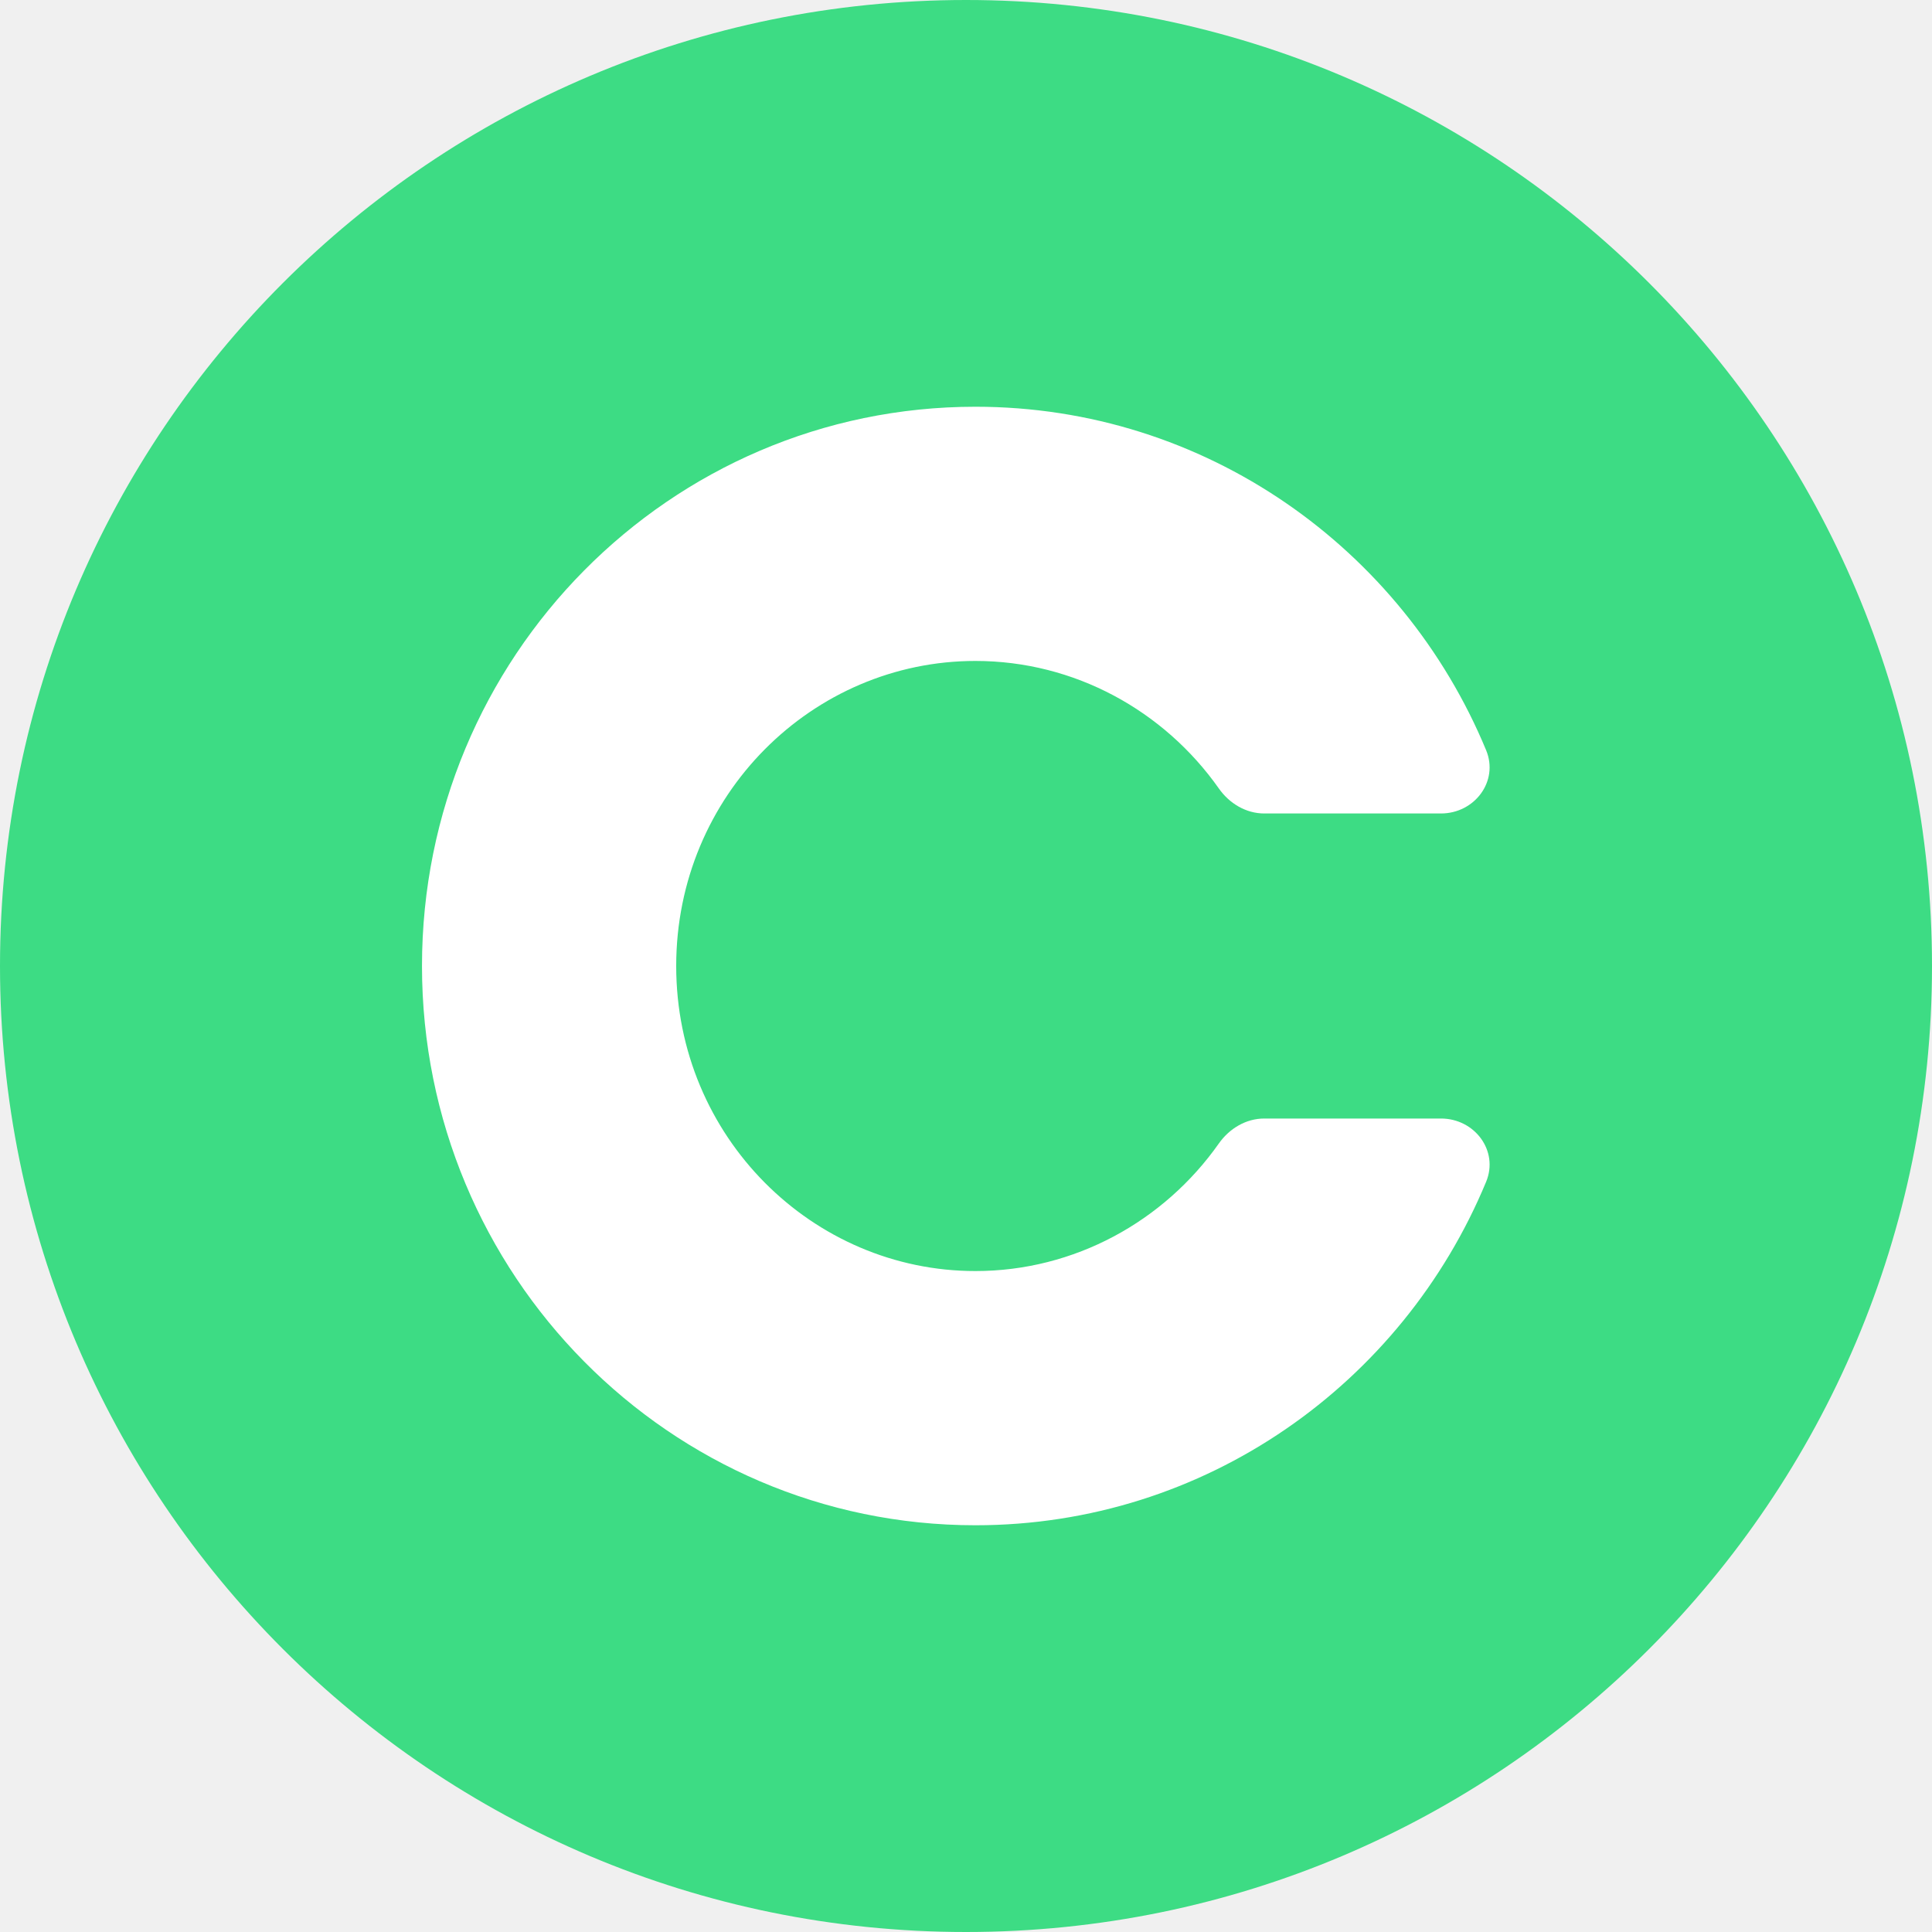
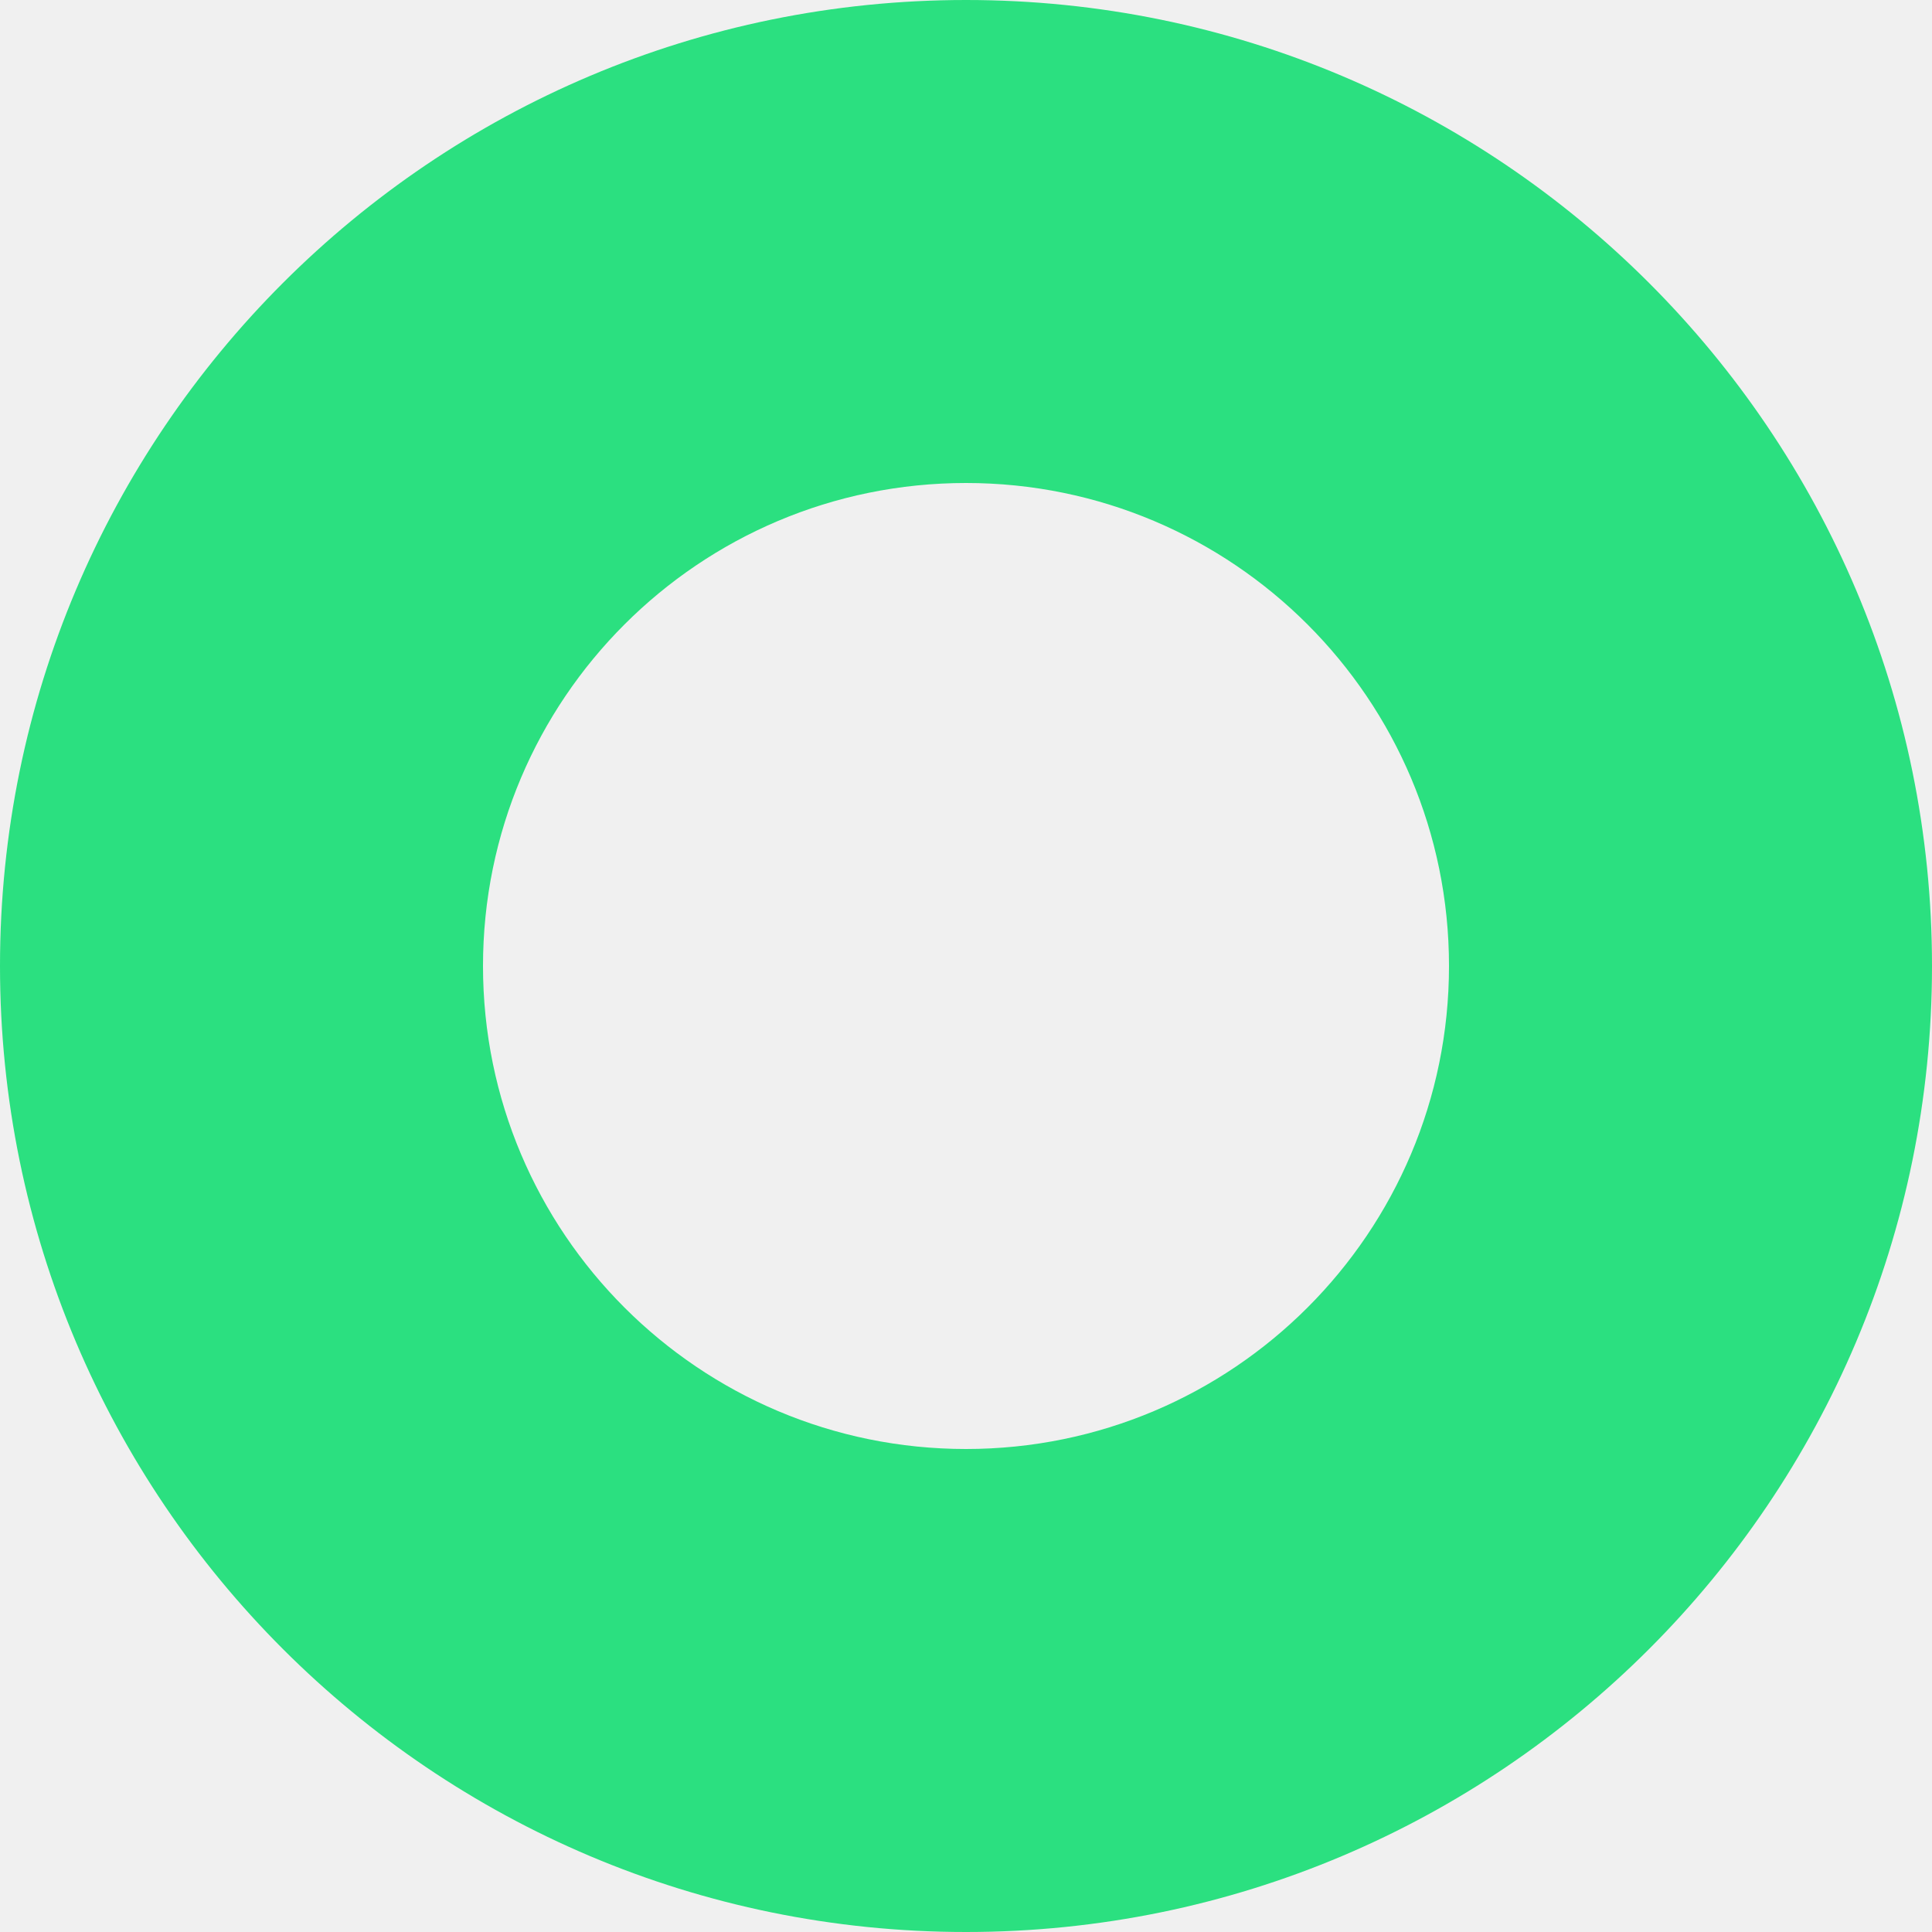
<svg xmlns="http://www.w3.org/2000/svg" width="38" height="38" viewBox="0 0 38 38" fill="none">
  <g id="logo">
-     <path id="logo__COLOR:main-1" fill-rule="evenodd" clip-rule="evenodd" d="M19 38C29.493 38 38 29.493 38 19C38 8.507 29.493 0 19 0C8.507 0 0 8.507 0 19C0 29.493 8.507 38 19 38Z" fill="#3DDC84" />
-     <path id="logo__COLOR:logo-2" fill-rule="evenodd" clip-rule="evenodd" d="M24.866 22C24.507 22 24.18 22.197 23.973 22.491C22.897 24.019 21.137 25 19.185 25C15.984 25 13.3 22.363 13.3 19C13.3 15.637 15.984 13 19.185 13C21.137 13 22.897 13.981 23.973 15.508C24.18 15.803 24.507 16 24.866 16H28.342C29.004 16 29.483 15.366 29.23 14.755C27.586 10.787 23.707 8 19.185 8C13.173 8 8.3 12.925 8.3 19C8.3 25.075 13.173 30 19.185 30C23.707 30 27.586 27.213 29.23 23.245C29.483 22.634 29.004 22 28.342 22H24.866Z" fill="white" />
+     <path id="logo__COLOR:main-1" fill-rule="evenodd" clip-rule="evenodd" d="M19 38C29.493 38 38 29.493 38 19C38 8.507 29.493 0 19 0C8.507 0 0 8.507 0 19C0 29.493 8.507 38 19 38ZM19 28.5C24.247 28.5 28.5 24.247 28.5 19C28.5 13.753 24.247 9.5 19 9.5C13.753 9.5 9.5 13.753 9.5 19C9.5 24.247 13.753 28.5 19 28.5Z" fill="#2BE080" />
  </g>
</svg>
